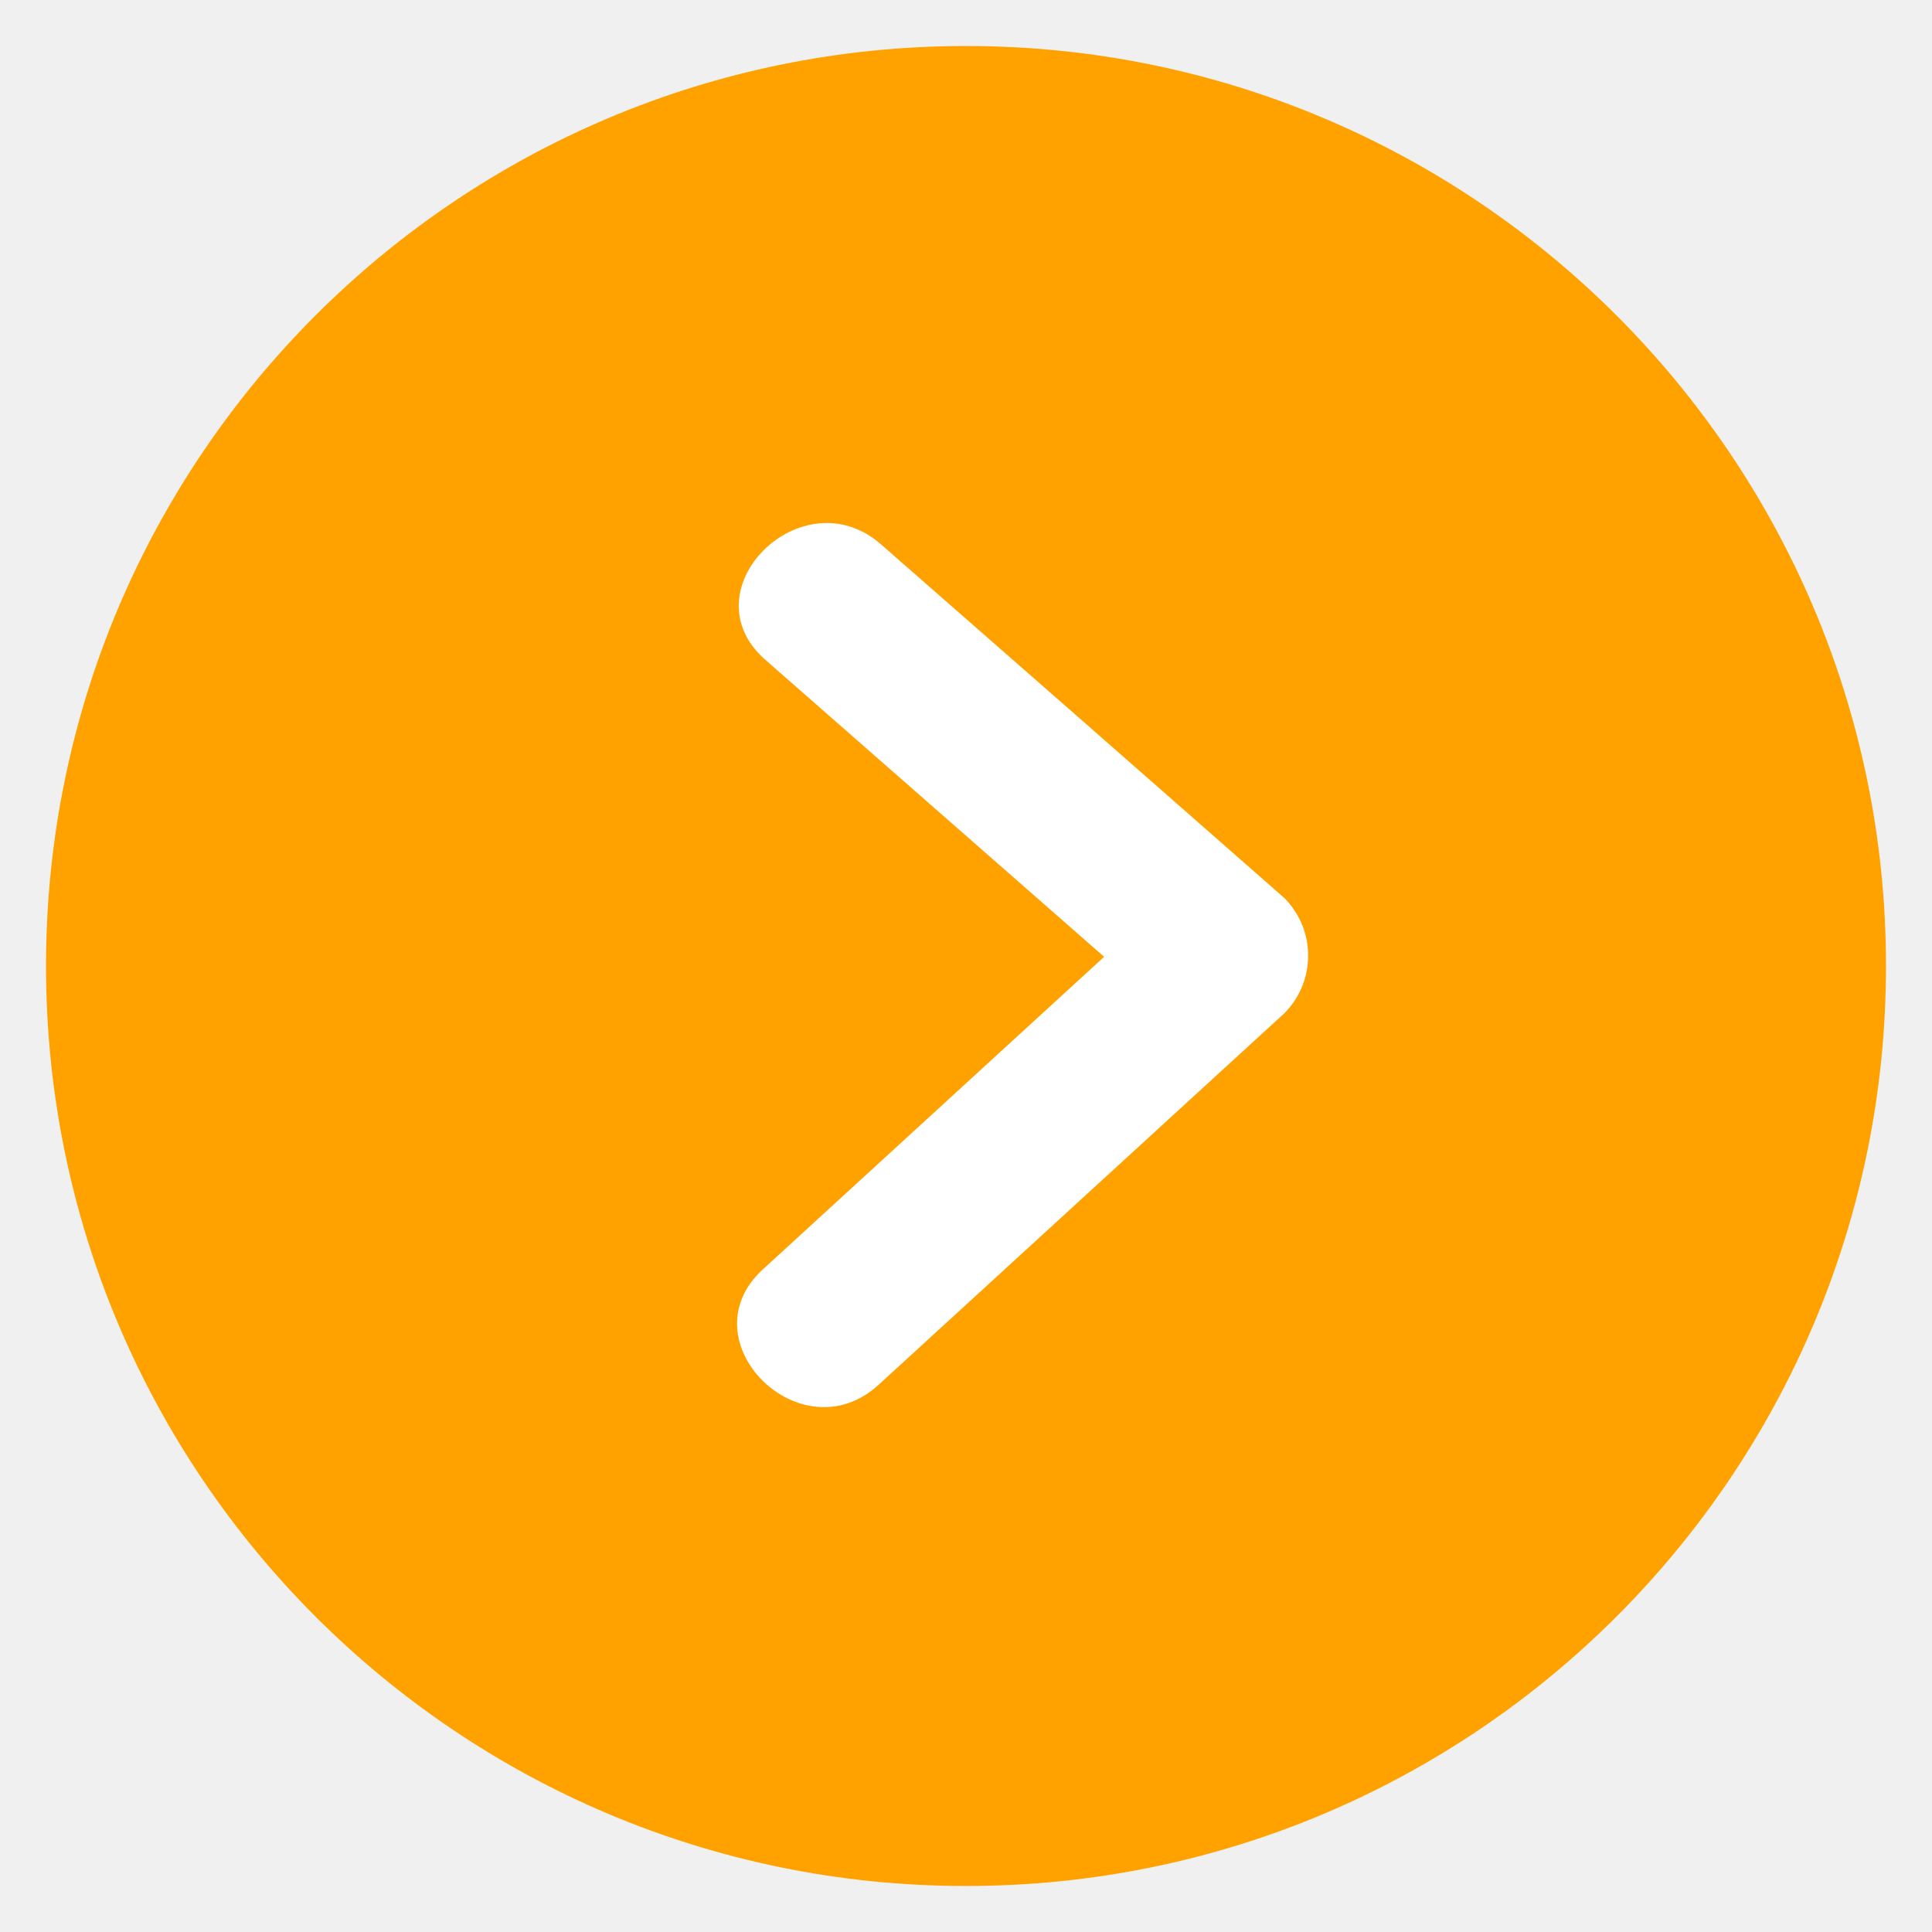
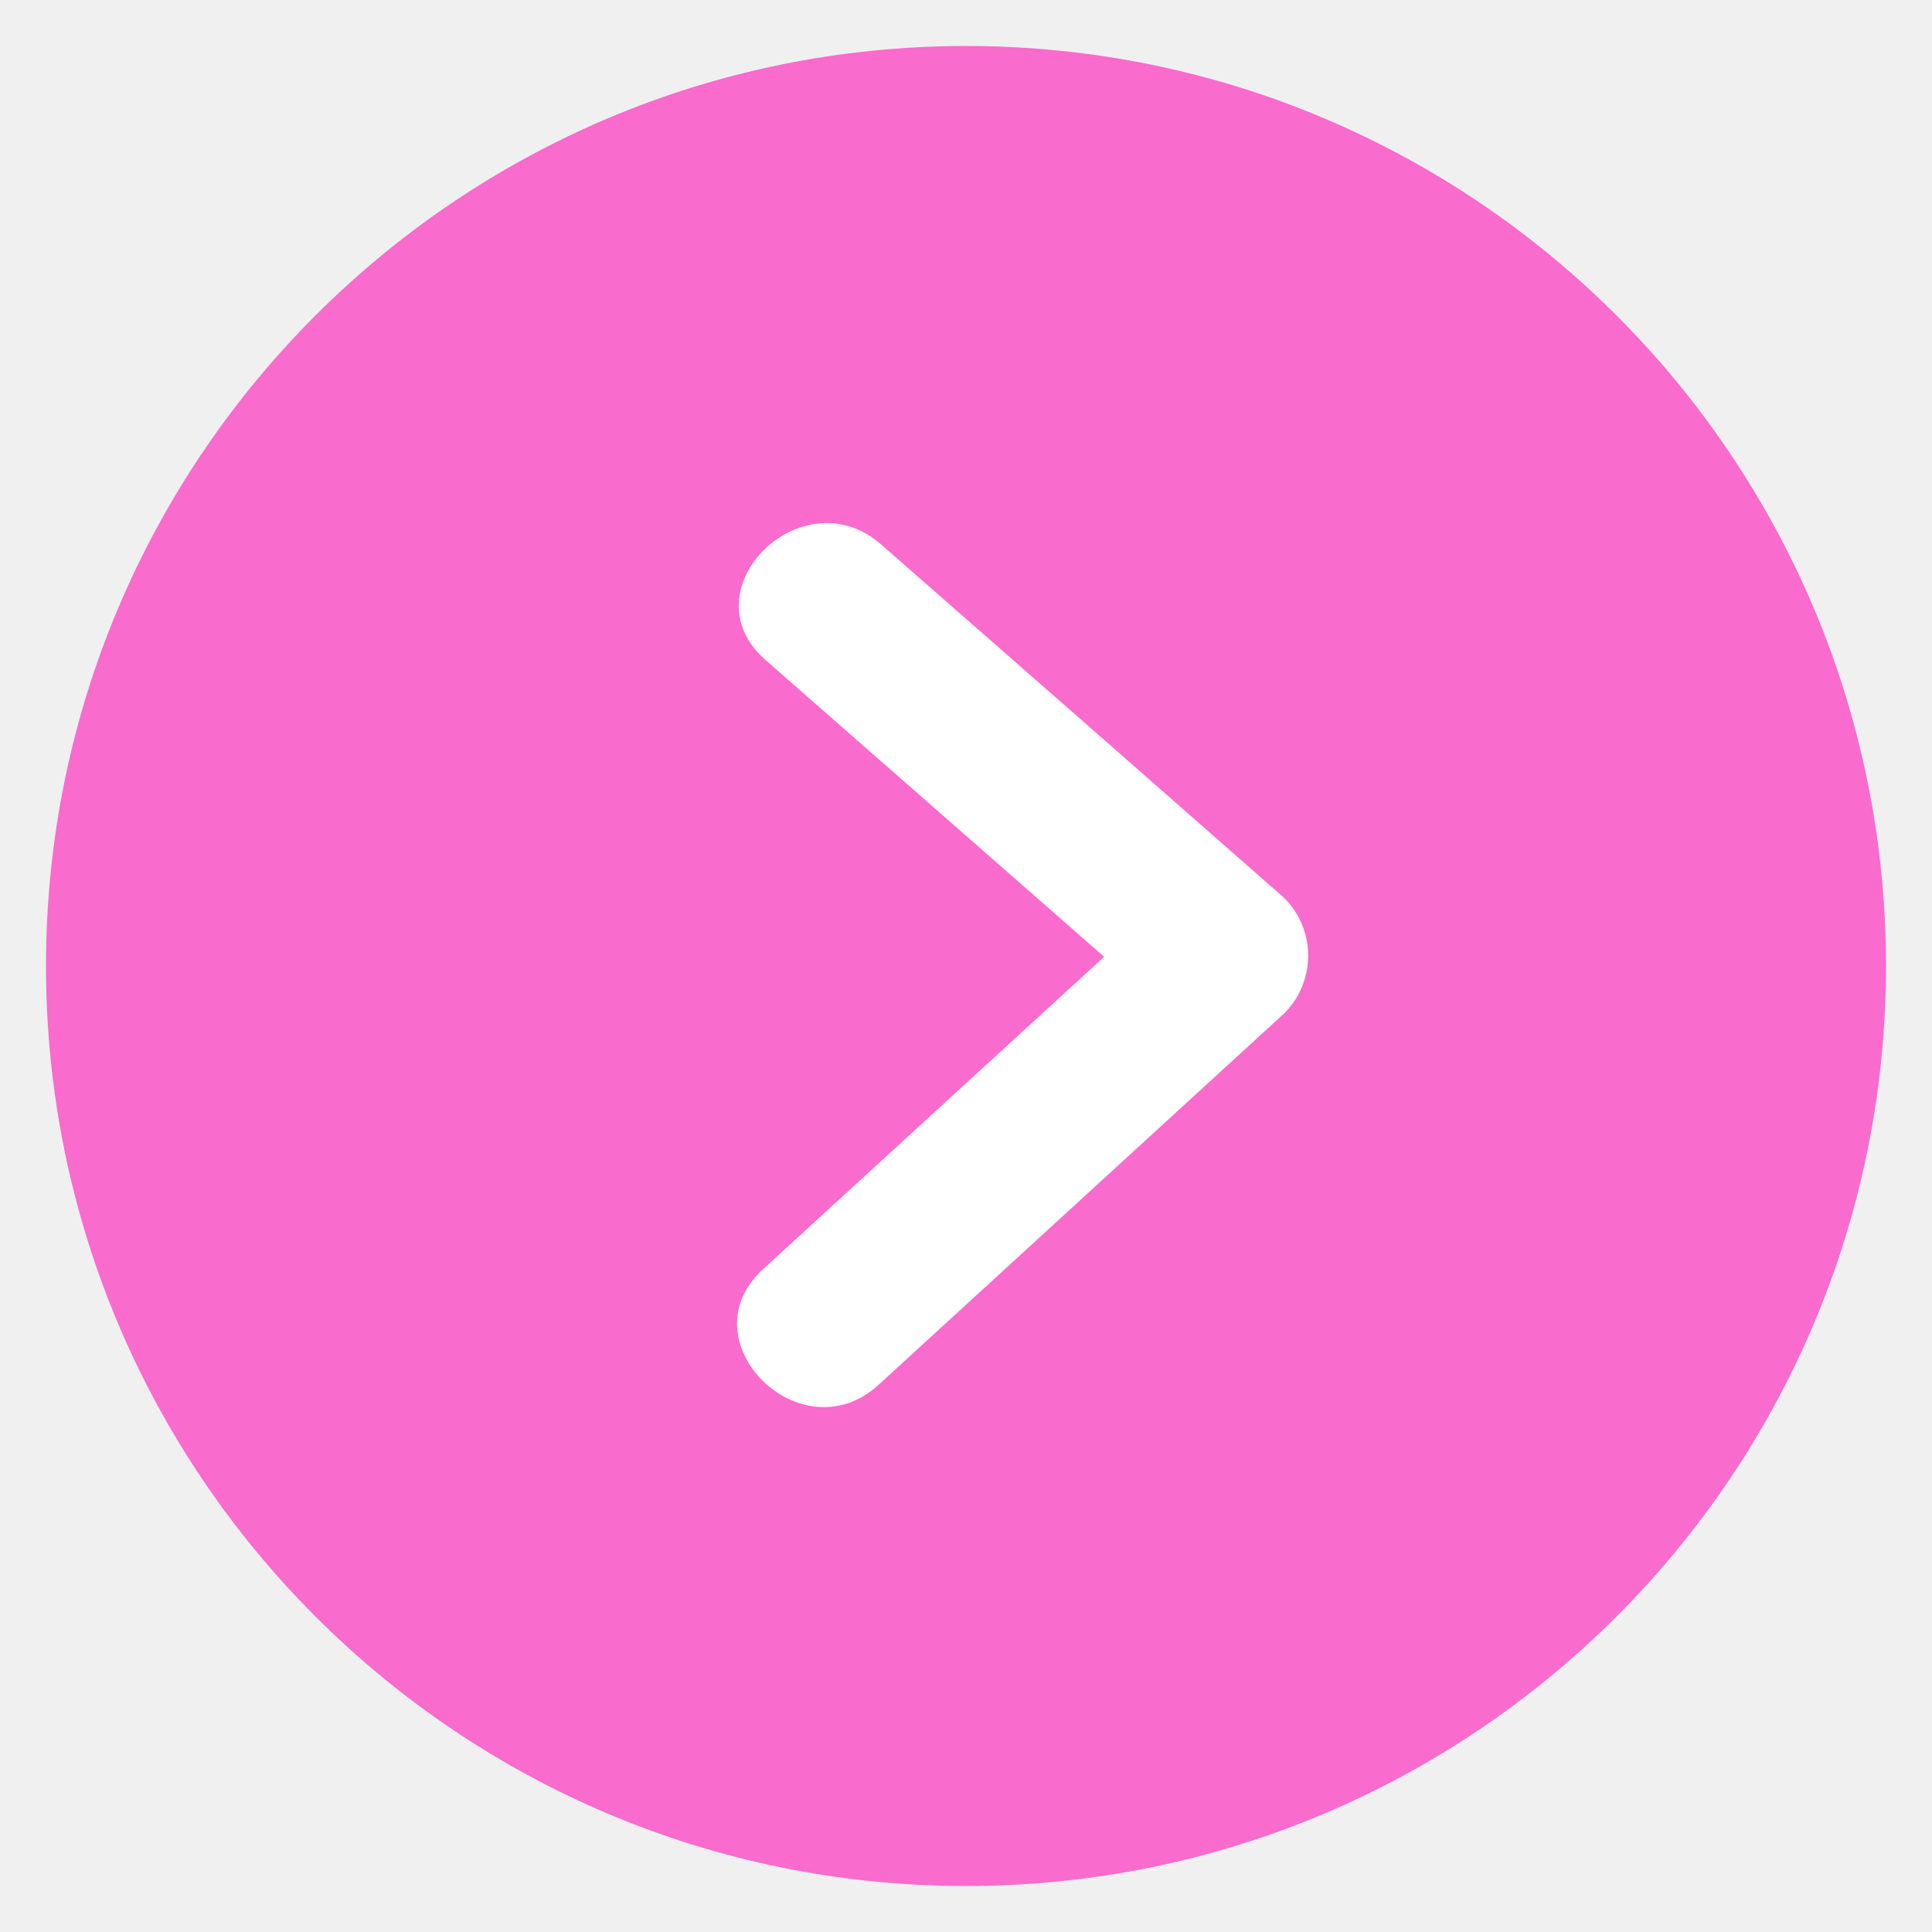
<svg xmlns="http://www.w3.org/2000/svg" width="84" height="84" viewBox="0 0 84 84">
  <defs>
    <style>
      .cls-1 {
-         fill: #ffa200;
+         fill: #f96bcd;
      }

      .cls-2 {
        fill: #fff;
        fill-rule: evenodd;
      }
    </style>
  </defs>
  <circle class="cls-1" cx="42" cy="42" r="40" />
  <path class="cls-2" d="M754.836,4510.04q-8.763-7.7-17.529-15.37c-3.432-3.01-8.483,1.99-5.029,5.02q7.365,6.45,14.728,12.91l-14.838,13.59c-3.384,3.1,1.656,8.11,5.03,5.02q8.817-8.07,17.638-16.15A3.548,3.548,0,0,0,754.836,4510.04Z" transform="translate(-699 -4471)" />
</svg>
